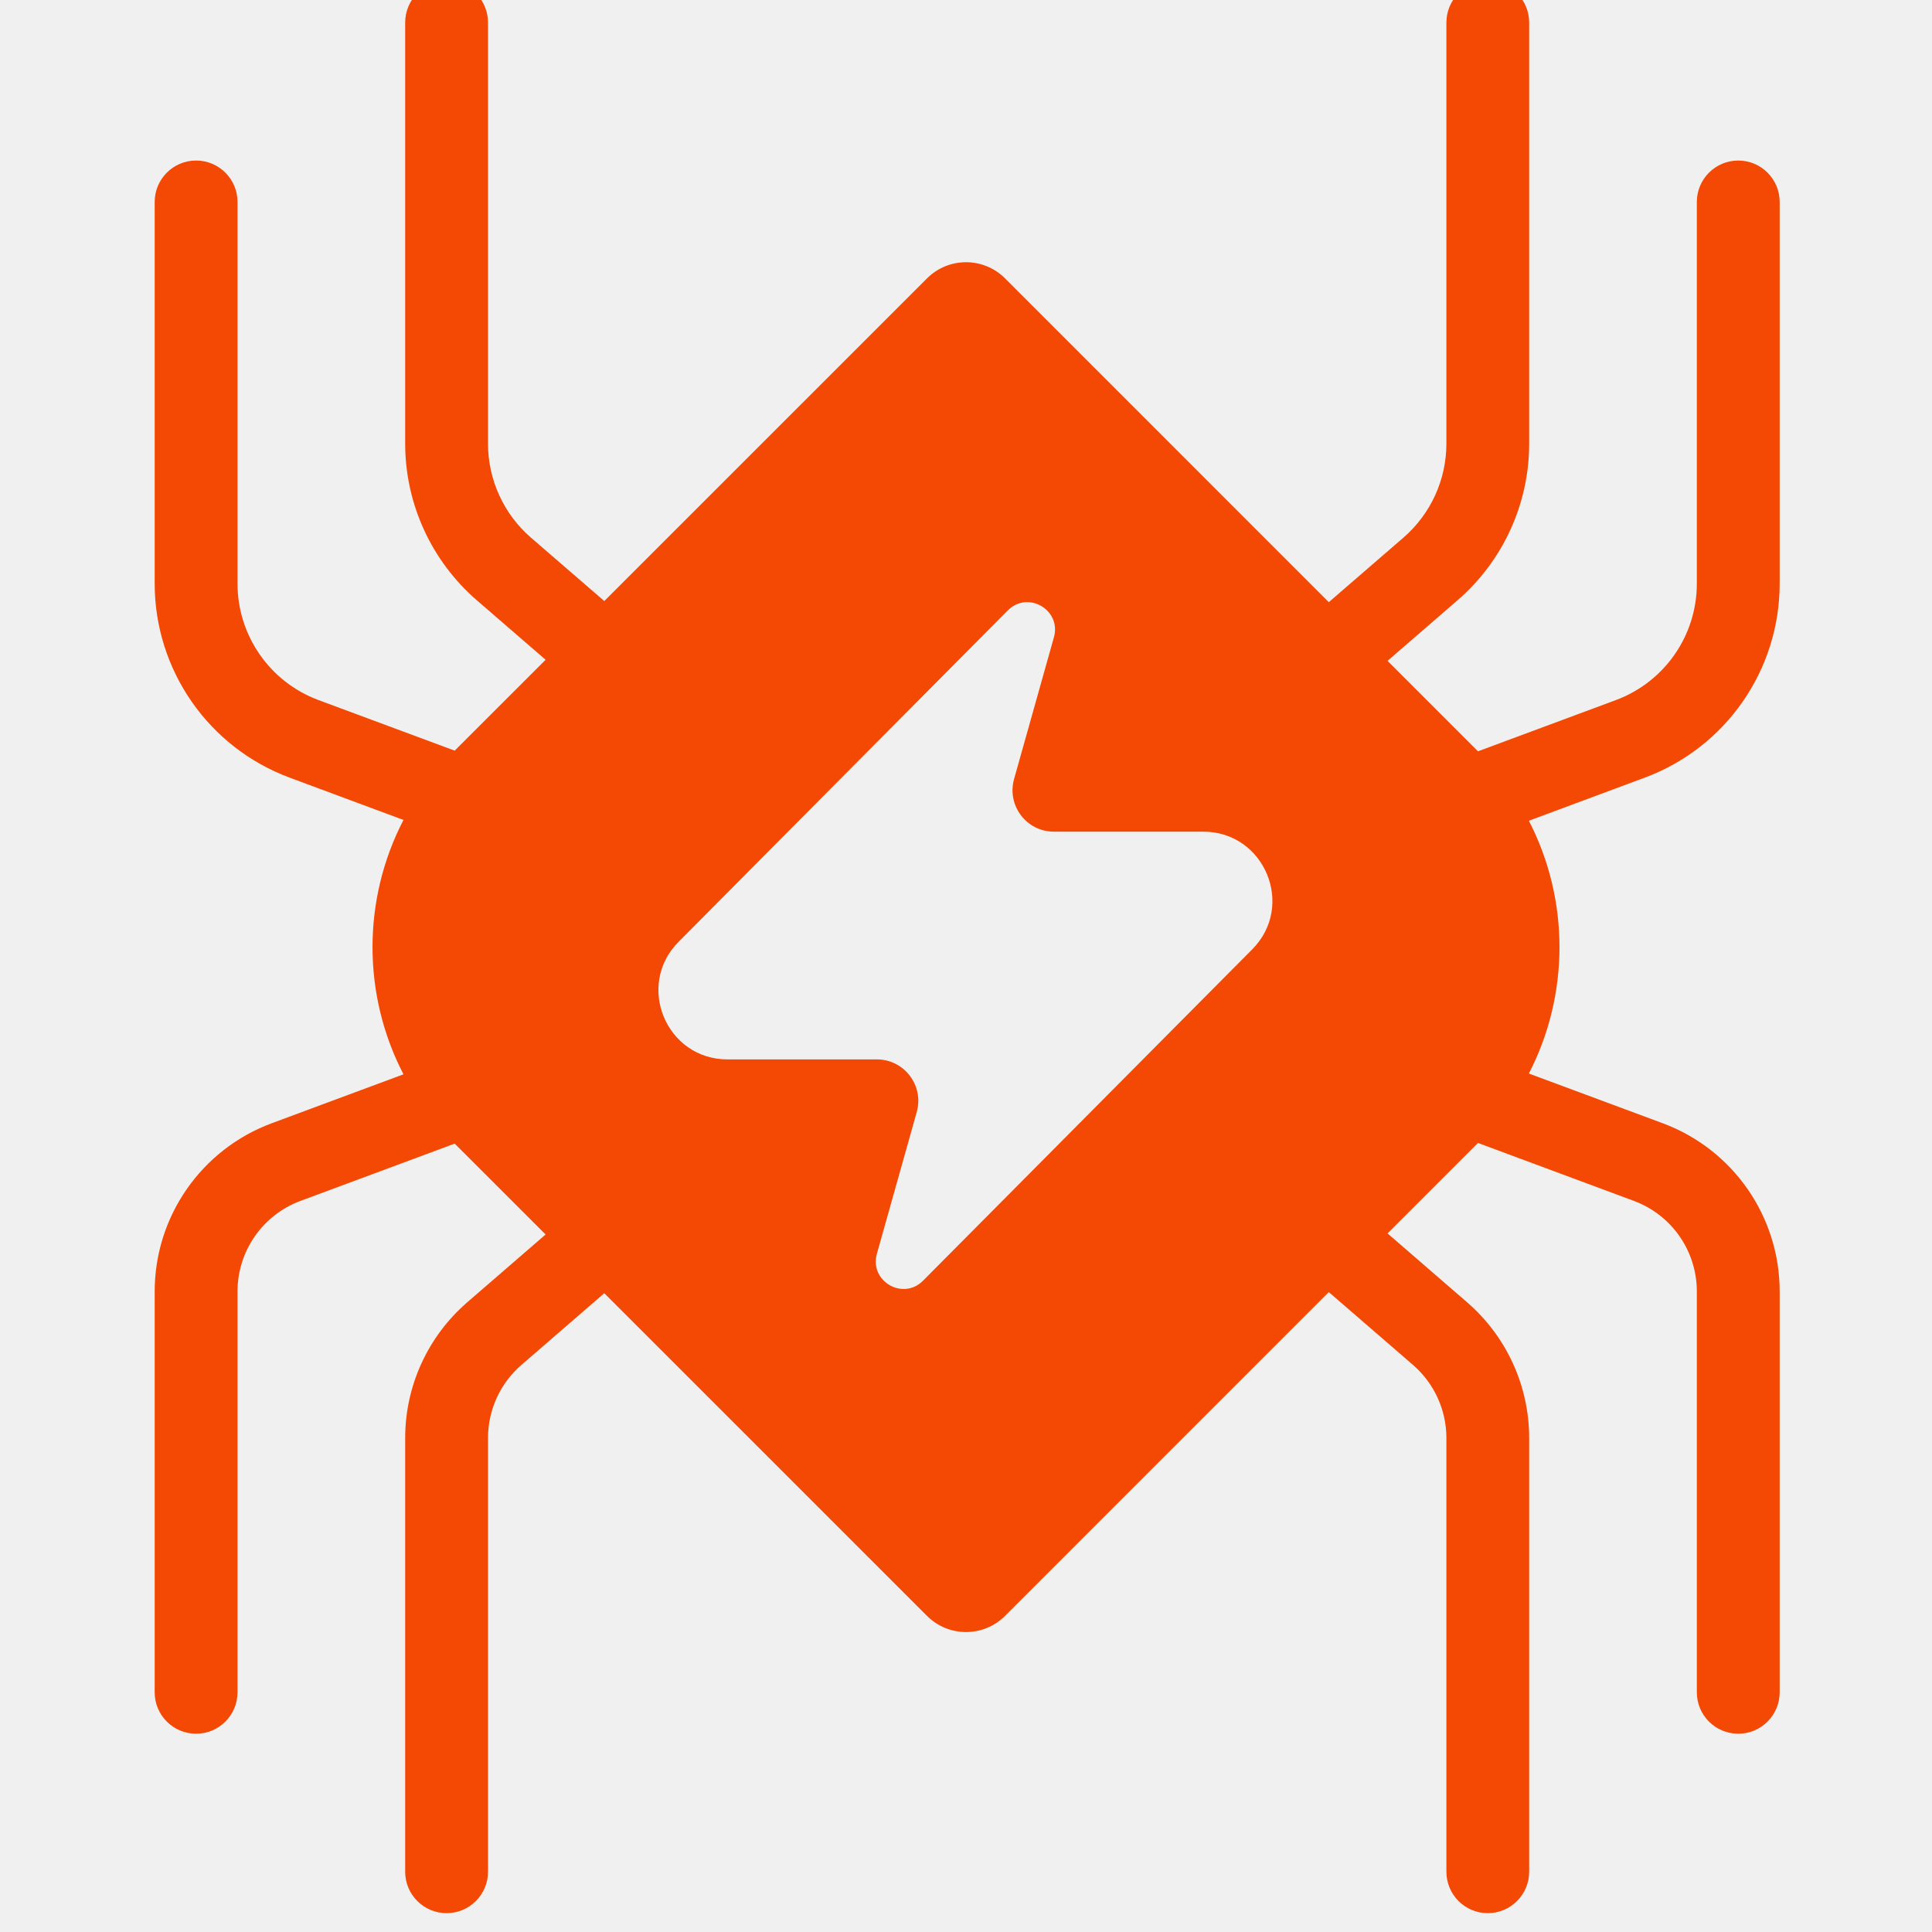
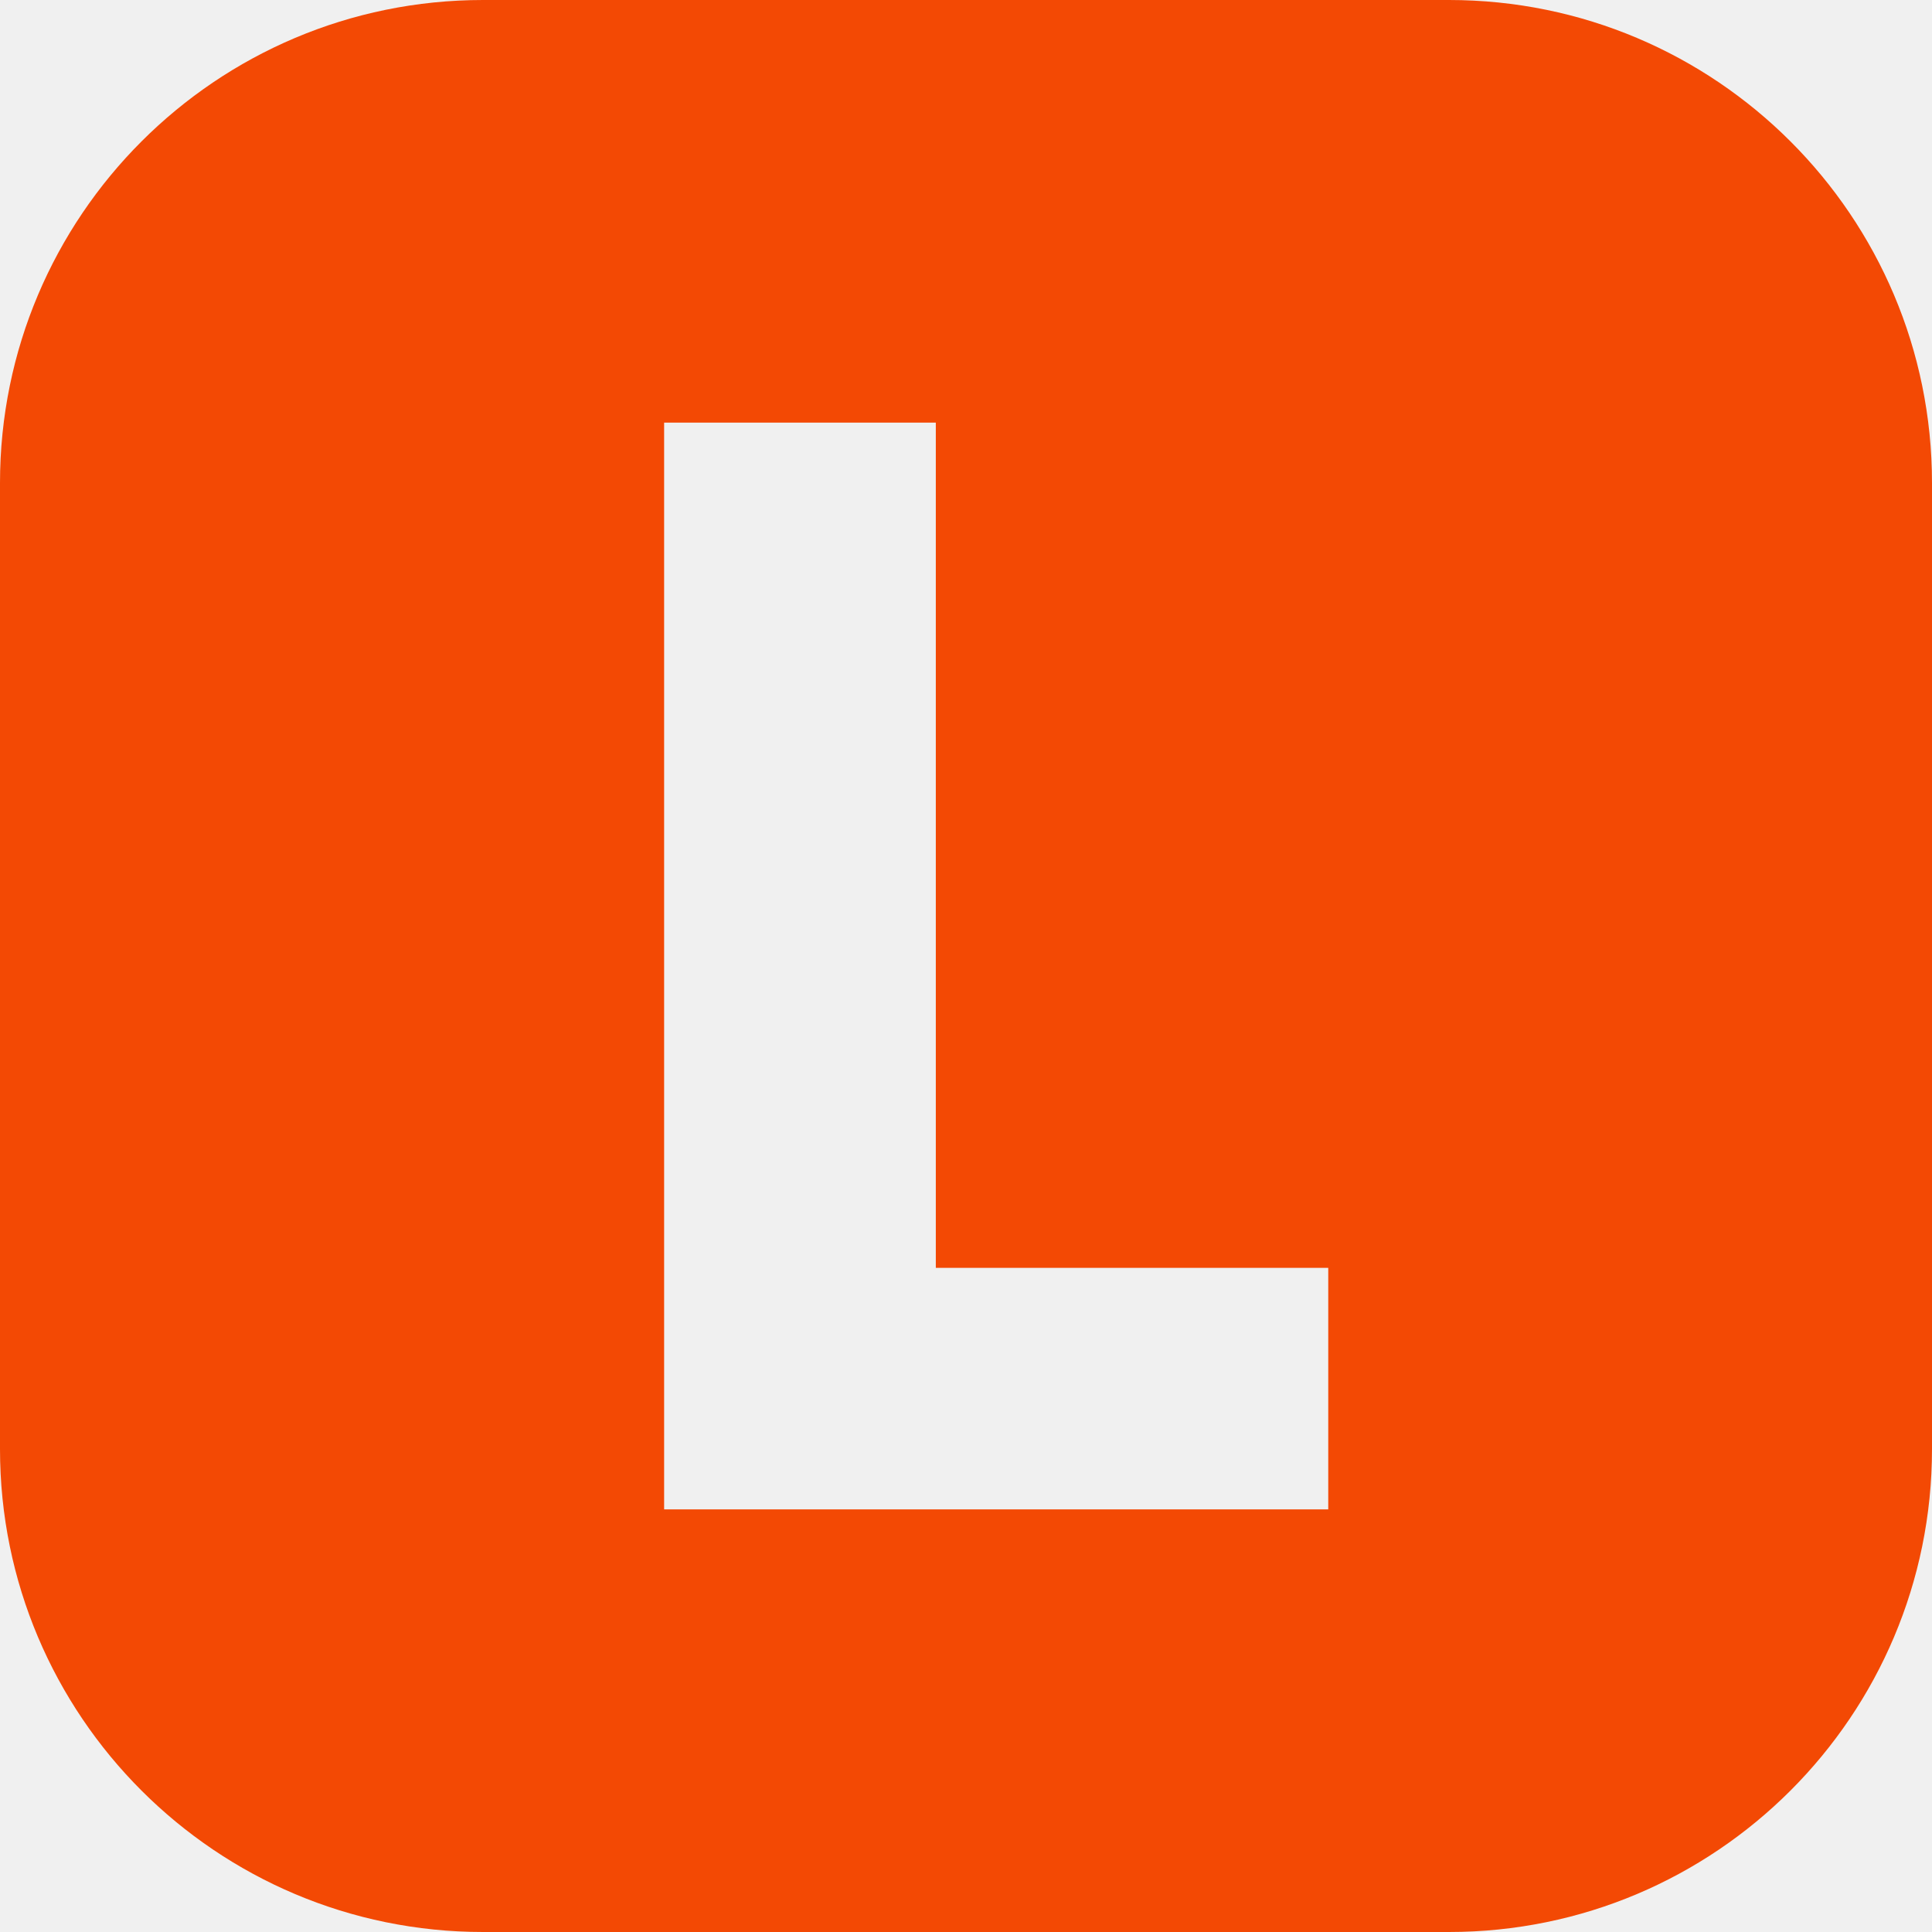
<svg xmlns="http://www.w3.org/2000/svg" width="32" height="32" viewBox="0 0 32 32" fill="none">
-   <g clip-path="url(#clip0_5442_42141)">
-     <path fill-rule="evenodd" clip-rule="evenodd" d="M23.957 0.373C23.957 -0.005 24.264 -0.312 24.642 -0.312C25.021 -0.312 25.328 -0.005 25.328 0.373V7.348C25.328 8.343 24.896 9.289 24.143 9.941L22.982 10.946L24.48 12.444L26.765 11.595C27.571 11.295 28.105 10.526 28.105 9.666V3.345C28.105 2.966 28.412 2.659 28.791 2.659C29.17 2.659 29.477 2.966 29.477 3.345V9.666C29.477 11.099 28.586 12.381 27.243 12.88L25.323 13.594C25.999 14.904 25.999 16.471 25.323 17.781L27.541 18.605C28.705 19.038 29.477 20.149 29.477 21.391V28.03C29.477 28.409 29.17 28.716 28.791 28.716C28.412 28.716 28.105 28.409 28.105 28.03V21.391C28.105 20.722 27.69 20.124 27.063 19.891L24.48 18.931L22.982 20.429L24.301 21.571C24.953 22.136 25.328 22.955 25.328 23.818V31.002C25.328 31.381 25.021 31.688 24.642 31.688C24.264 31.688 23.957 31.381 23.957 31.002V23.818C23.957 23.354 23.755 22.912 23.404 22.608L22.009 21.401L16.647 26.764C16.29 27.121 15.711 27.121 15.354 26.764L10.009 21.42L8.636 22.608C8.284 22.912 8.083 23.354 8.083 23.818V31.002C8.083 31.381 7.776 31.688 7.397 31.688C7.018 31.688 6.711 31.381 6.711 31.002V23.818C6.711 22.955 7.086 22.136 7.738 21.571L9.037 20.447L7.531 18.942L4.976 19.891C4.35 20.124 3.934 20.722 3.934 21.391V28.03C3.934 28.409 3.627 28.716 3.248 28.716C2.869 28.716 2.562 28.409 2.562 28.03V21.391C2.562 20.149 3.335 19.038 4.499 18.605L6.683 17.794C5.999 16.477 5.999 14.898 6.683 13.581L4.797 12.88C3.454 12.381 2.562 11.099 2.562 9.666V3.345C2.562 2.966 2.869 2.659 3.248 2.659C3.627 2.659 3.934 2.966 3.934 3.345V9.666C3.934 10.526 4.469 11.295 5.274 11.595L7.531 12.433L9.037 10.928L7.896 9.941C7.144 9.289 6.711 8.343 6.711 7.348V0.373C6.711 -0.005 7.018 -0.312 7.397 -0.312C7.776 -0.312 8.083 -0.005 8.083 0.373V7.348C8.083 7.945 8.342 8.513 8.793 8.904L10.009 9.955L15.354 4.611C15.711 4.254 16.29 4.254 16.647 4.611L22.009 9.974L23.246 8.904C23.697 8.513 23.957 7.945 23.957 7.348V0.373ZM16.692 10.111C17.024 9.776 17.584 10.102 17.456 10.556L16.796 12.904C16.674 13.342 17.002 13.775 17.456 13.775H19.93C20.946 13.775 21.457 15.003 20.741 15.724L15.289 21.212C14.956 21.547 14.397 21.221 14.524 20.767L15.184 18.419C15.307 17.981 14.978 17.547 14.524 17.547H12.05C11.034 17.547 10.523 16.32 11.24 15.599L16.692 10.111Z" fill="#F34904" />
-   </g>
-   <defs>
-     <clipPath id="clip0_5442_42141">
-       <rect width="32" height="32" fill="white" />
-     </clipPath>
-   </defs>
+   <path fill-rule="evenodd" clip-rule="evenodd" d="M8 0h16a8 8 0 0 1 8 8v16a8 8 0 0 1-8 8H8a8 8 0 0 1-8-8V8a8 8 0 0 1 8-8Zm3 7v18h11v-4h-6.500V7Z" fill="#F34904" />
</svg>
